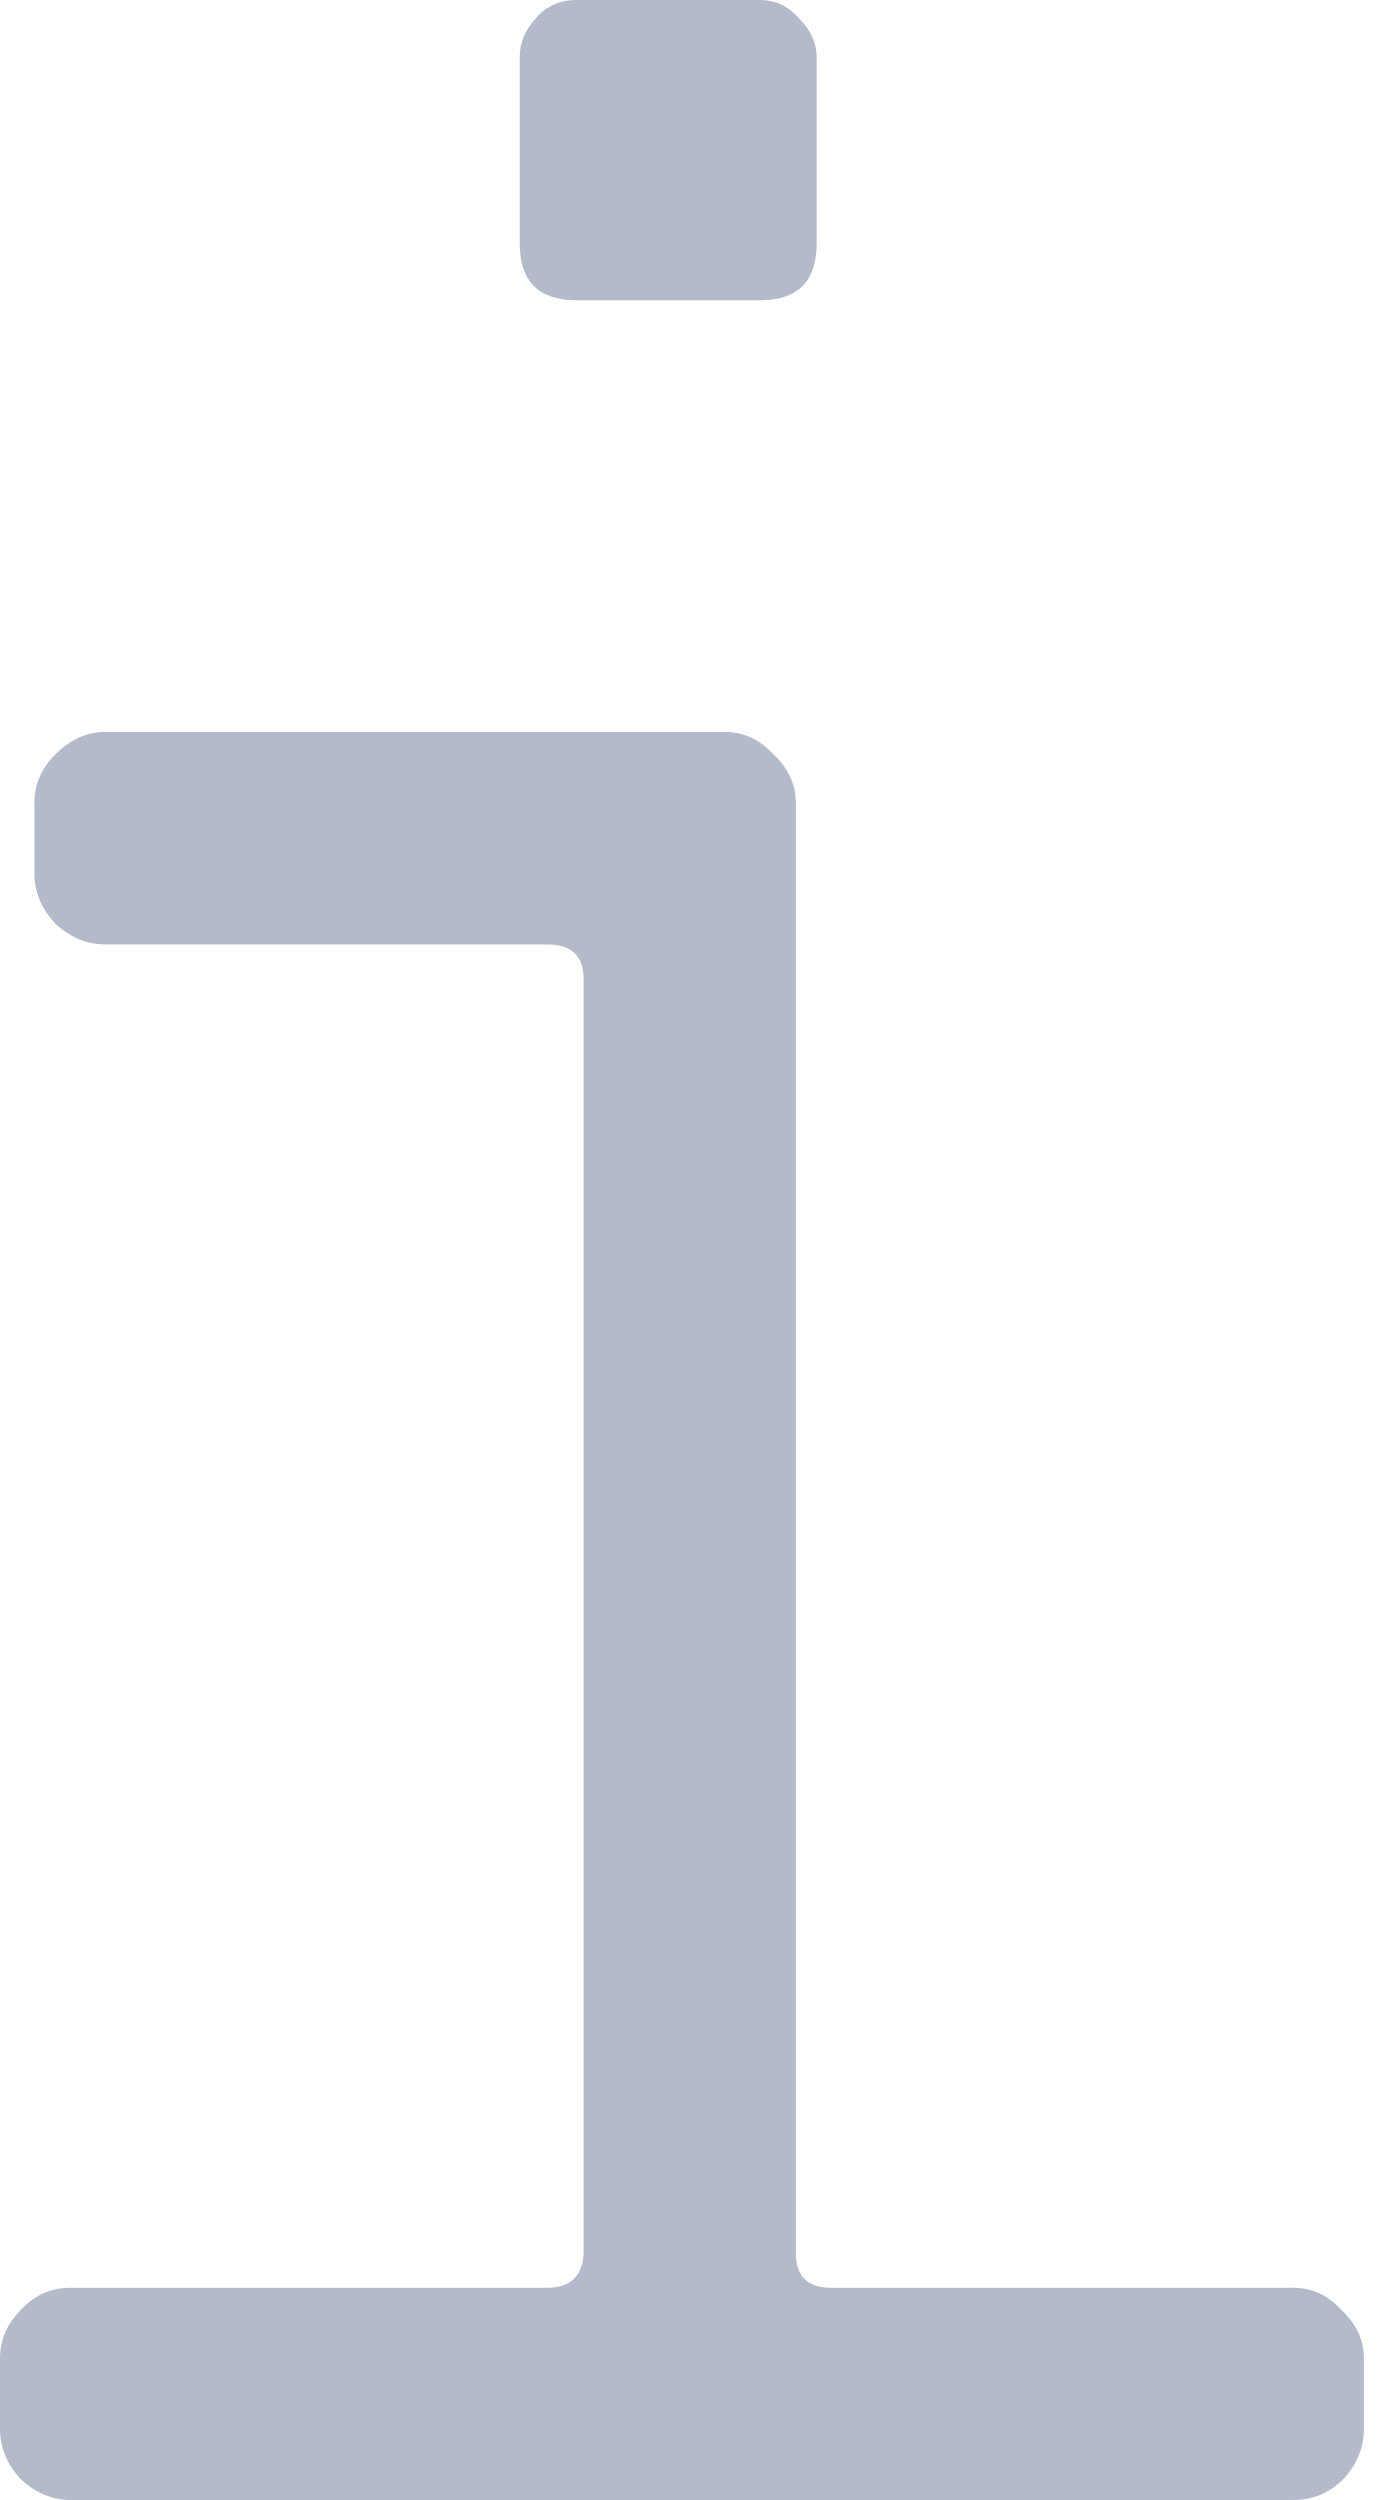
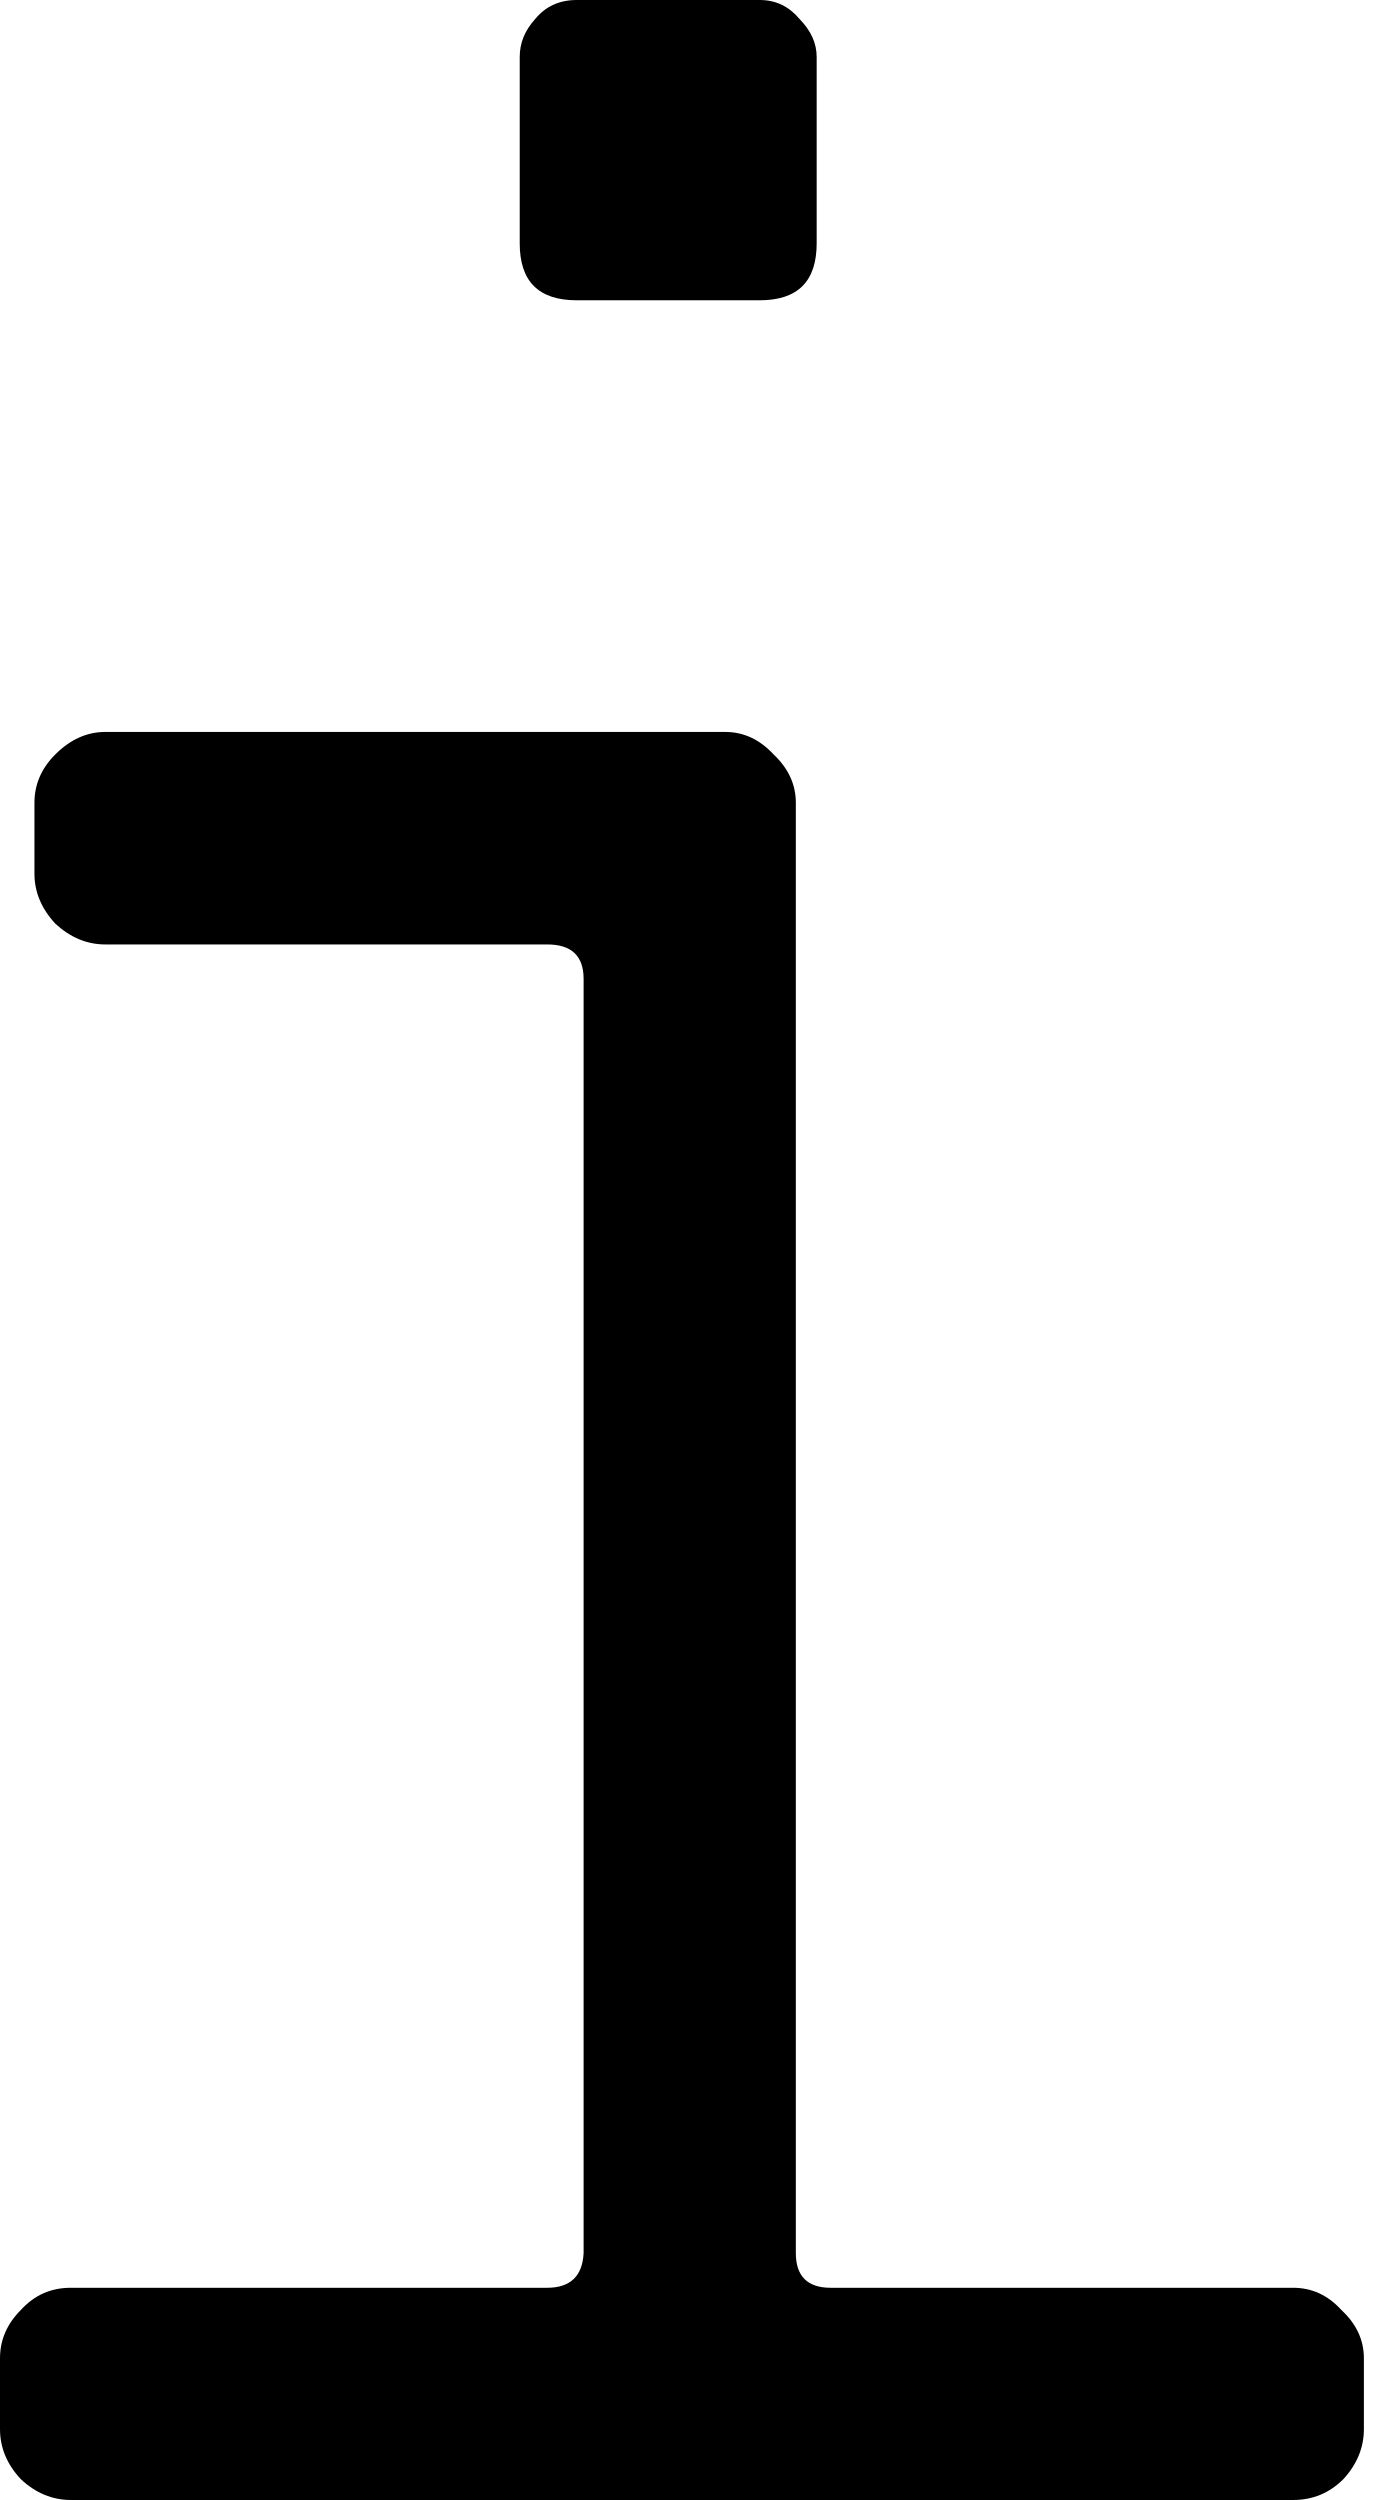
<svg xmlns="http://www.w3.org/2000/svg" width="5" height="9" viewBox="0 0 5 9" fill="none">
-   <path d="M0 8.745V8.49C0 8.424 0.025 8.366 0.075 8.316C0.124 8.262 0.184 8.236 0.255 8.236H1.97C2.053 8.236 2.097 8.194 2.101 8.111V3.524C2.101 3.441 2.057 3.4 1.97 3.4H0.379C0.313 3.4 0.253 3.375 0.199 3.325C0.149 3.271 0.124 3.211 0.124 3.145V2.89C0.124 2.824 0.149 2.766 0.199 2.716C0.253 2.662 0.313 2.635 0.379 2.635H2.611C2.677 2.635 2.735 2.662 2.785 2.716C2.838 2.766 2.865 2.824 2.865 2.89V8.111C2.865 8.194 2.907 8.236 2.99 8.236H4.655C4.722 8.236 4.78 8.262 4.829 8.316C4.883 8.366 4.91 8.424 4.91 8.49V8.745C4.91 8.811 4.885 8.872 4.836 8.925C4.786 8.975 4.726 9 4.655 9H0.255C0.189 9 0.128 8.975 0.075 8.925C0.025 8.872 0 8.811 0 8.745ZM1.871 0.876V0.205C1.871 0.155 1.889 0.11 1.927 0.068C1.964 0.023 2.014 0 2.076 0H2.735C2.793 0 2.84 0.023 2.878 0.068C2.919 0.11 2.94 0.155 2.94 0.205V0.876C2.94 1.013 2.872 1.081 2.735 1.081H2.076C1.939 1.081 1.871 1.013 1.871 0.876Z" fill="#B3BBCA" />
+   <path d="M0 8.745V8.49C0 8.424 0.025 8.366 0.075 8.316C0.124 8.262 0.184 8.236 0.255 8.236H1.97C2.053 8.236 2.097 8.194 2.101 8.111V3.524C2.101 3.441 2.057 3.4 1.97 3.4H0.379C0.313 3.4 0.253 3.375 0.199 3.325C0.149 3.271 0.124 3.211 0.124 3.145V2.89C0.124 2.824 0.149 2.766 0.199 2.716C0.253 2.662 0.313 2.635 0.379 2.635H2.611C2.677 2.635 2.735 2.662 2.785 2.716C2.838 2.766 2.865 2.824 2.865 2.89V8.111C2.865 8.194 2.907 8.236 2.99 8.236H4.655C4.722 8.236 4.78 8.262 4.829 8.316C4.883 8.366 4.91 8.424 4.91 8.49V8.745C4.91 8.811 4.885 8.872 4.836 8.925C4.786 8.975 4.726 9 4.655 9H0.255C0.189 9 0.128 8.975 0.075 8.925C0.025 8.872 0 8.811 0 8.745ZM1.871 0.876V0.205C1.871 0.155 1.889 0.11 1.927 0.068C1.964 0.023 2.014 0 2.076 0H2.735C2.793 0 2.84 0.023 2.878 0.068C2.919 0.11 2.94 0.155 2.94 0.205V0.876C2.94 1.013 2.872 1.081 2.735 1.081H2.076C1.939 1.081 1.871 1.013 1.871 0.876Z" fill="currentColor" />
</svg>
